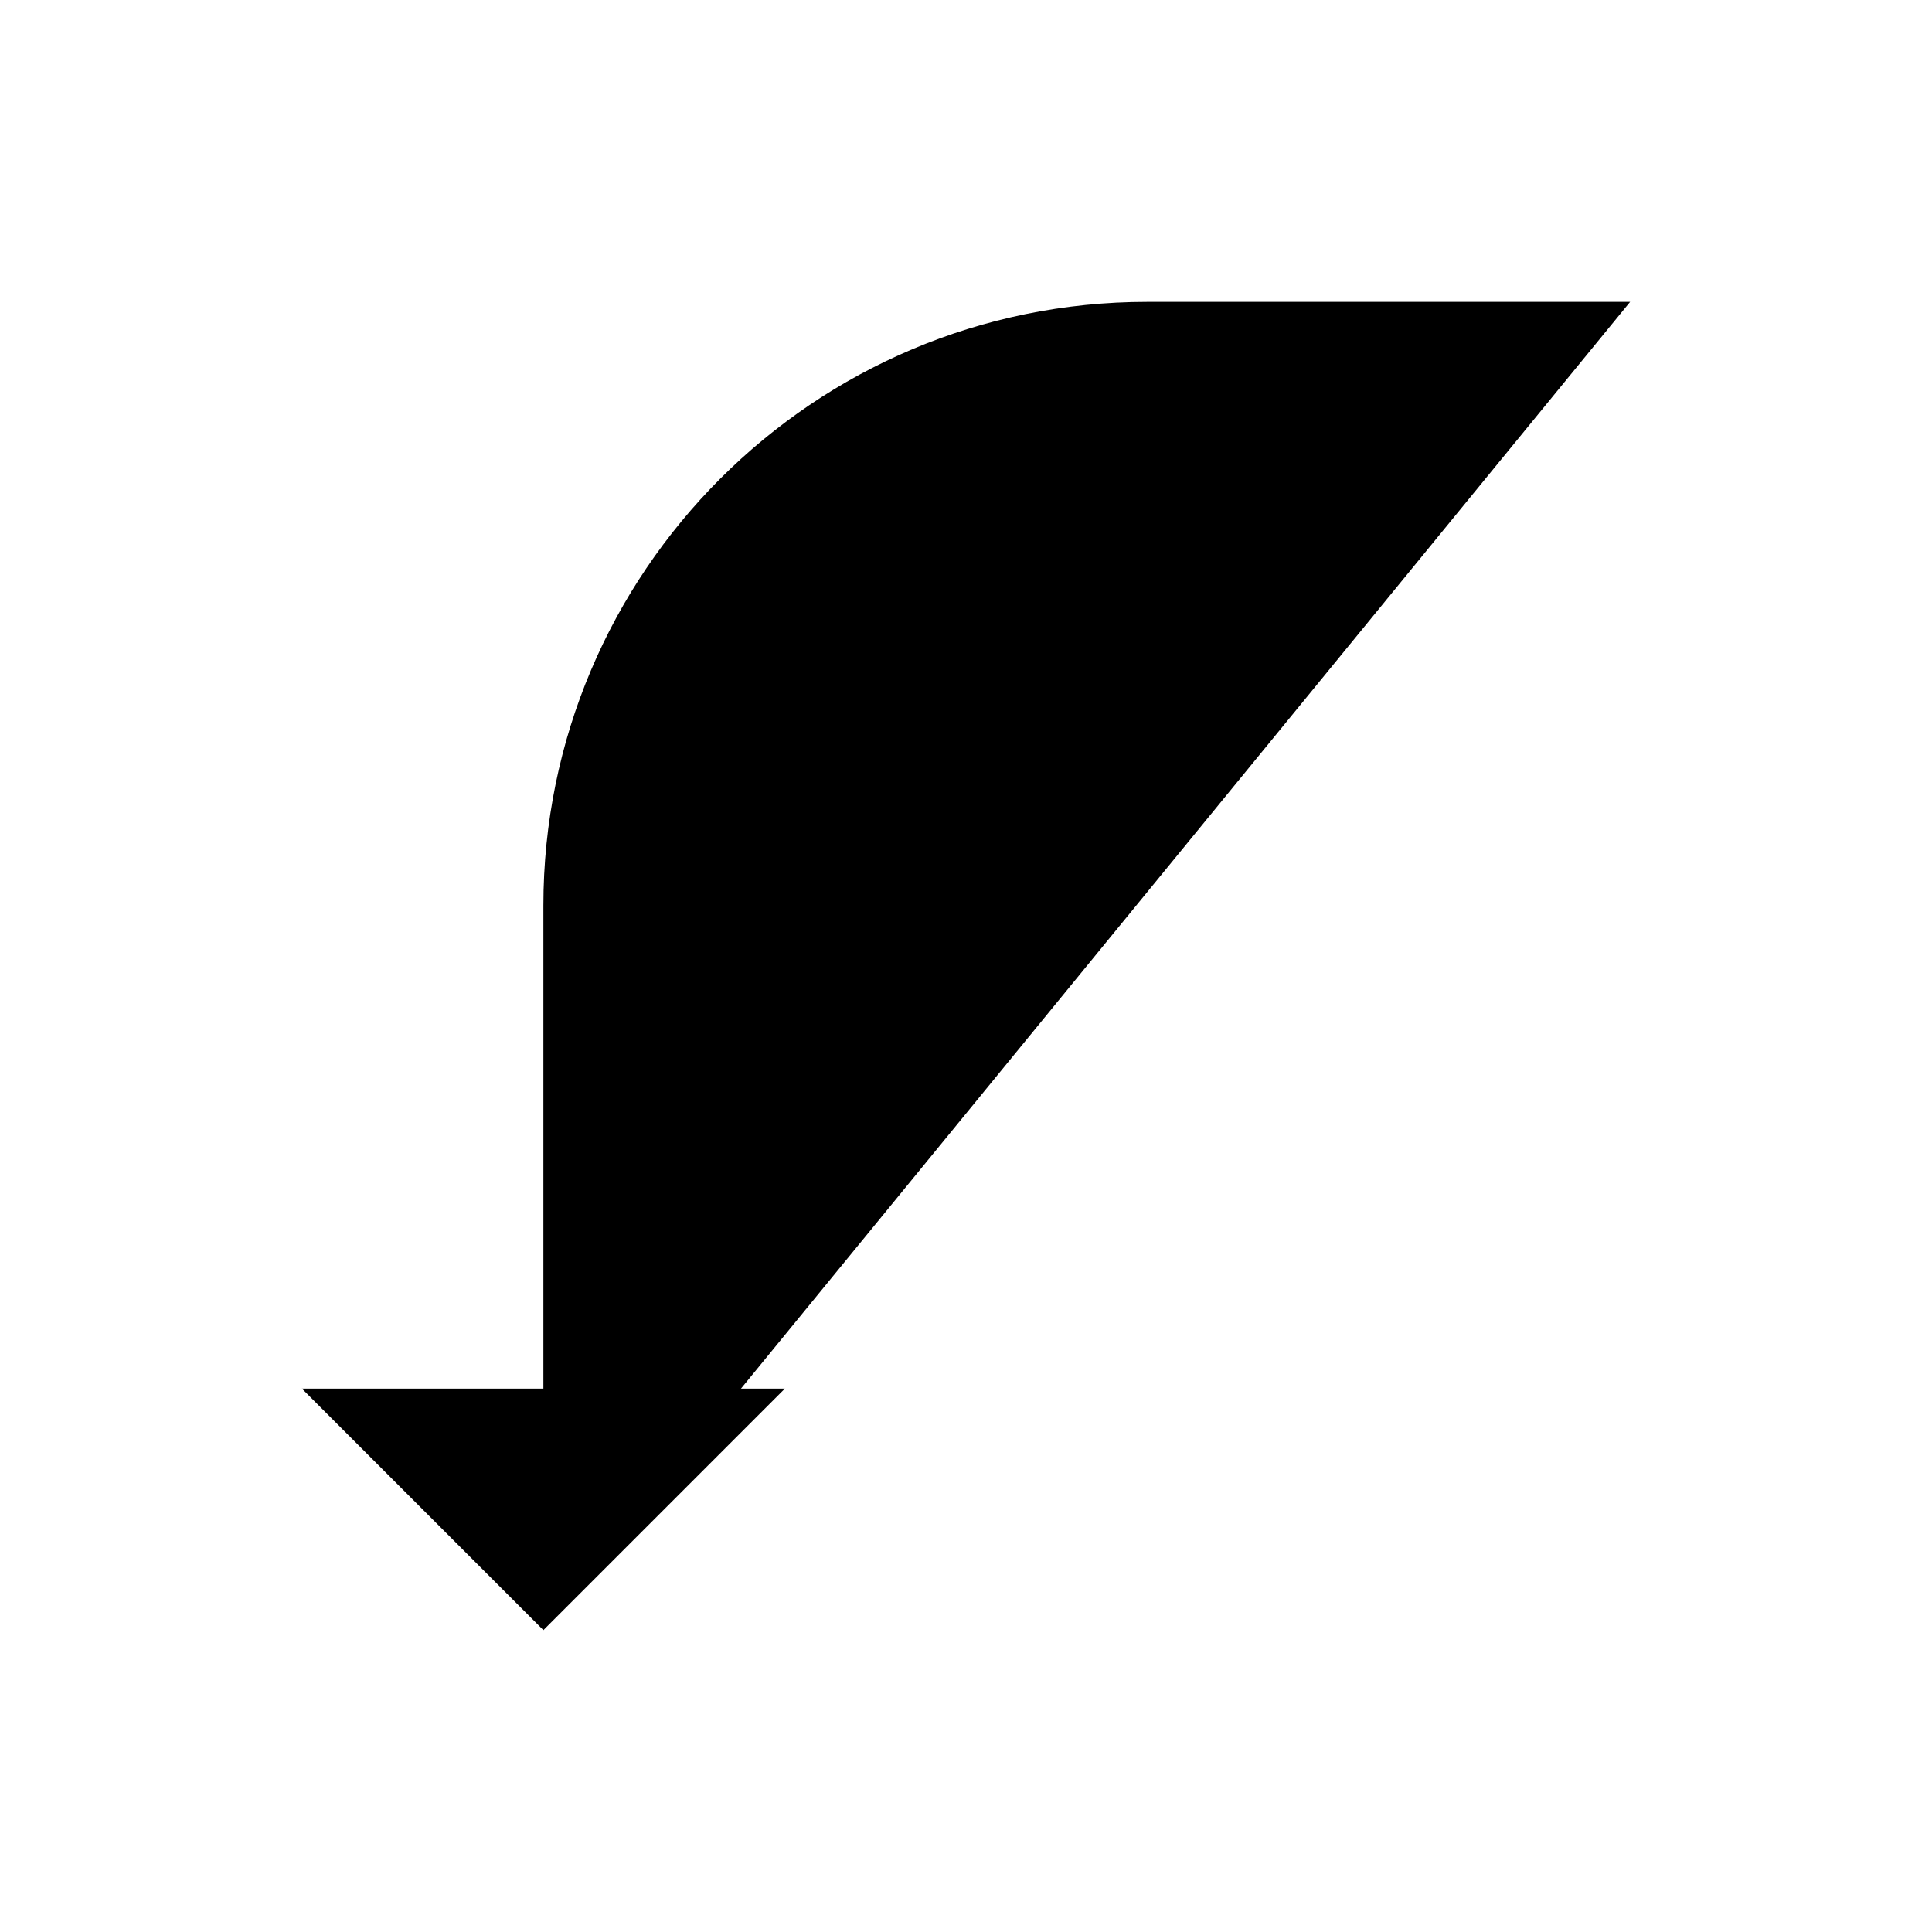
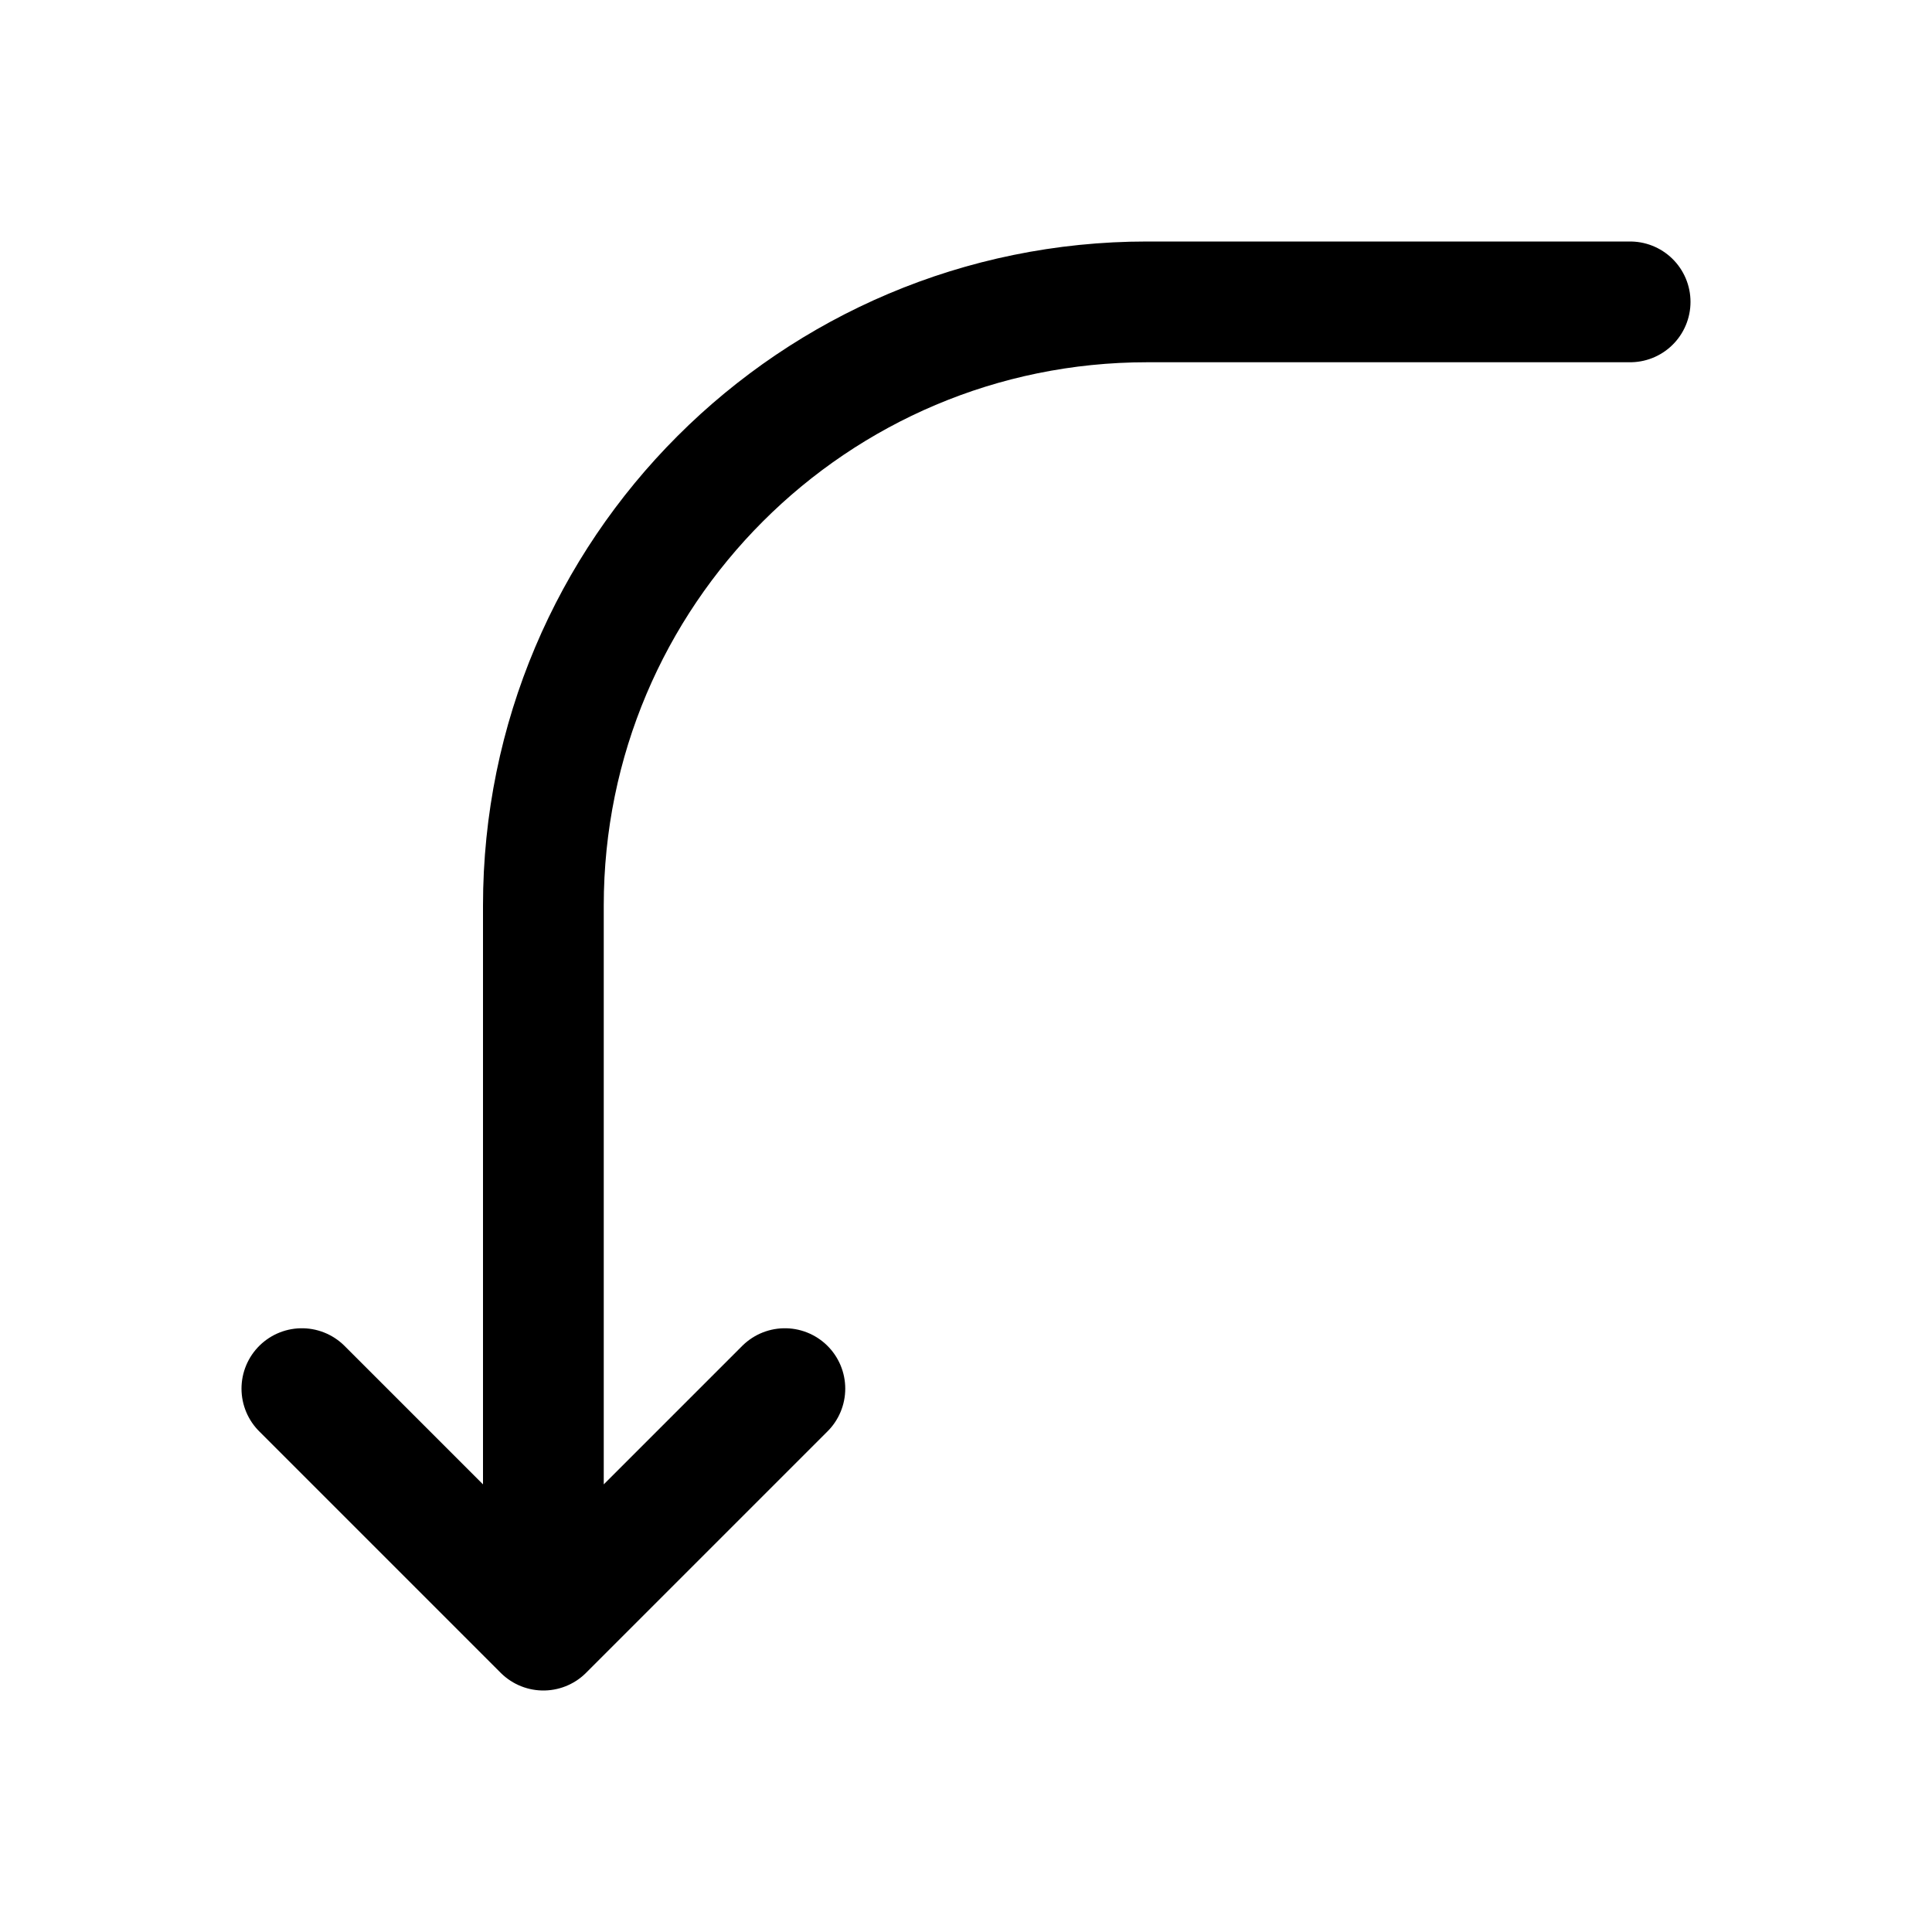
<svg viewBox="0 0 24 24">
-   <path d="M20.25,3.75L14.25,3.75C10.108,3.75,6.75,7.108,6.75,11.25L6.75,20.25M3.75,17.25L6.75,20.25L9.75,17.25" stroke-width="1.5" stroke-linecap="round" stroke-linejoin="round" />
+   <path d="M20.25,3.75L14.25,3.75C10.108,3.75,6.75,7.108,6.75,11.25L6.75,20.25M3.75,17.25L6.75,20.25L9.75,17.25" fill="none" stroke="currentColor" stroke-width="1.5" stroke-linecap="round" stroke-linejoin="round" />
</svg>
